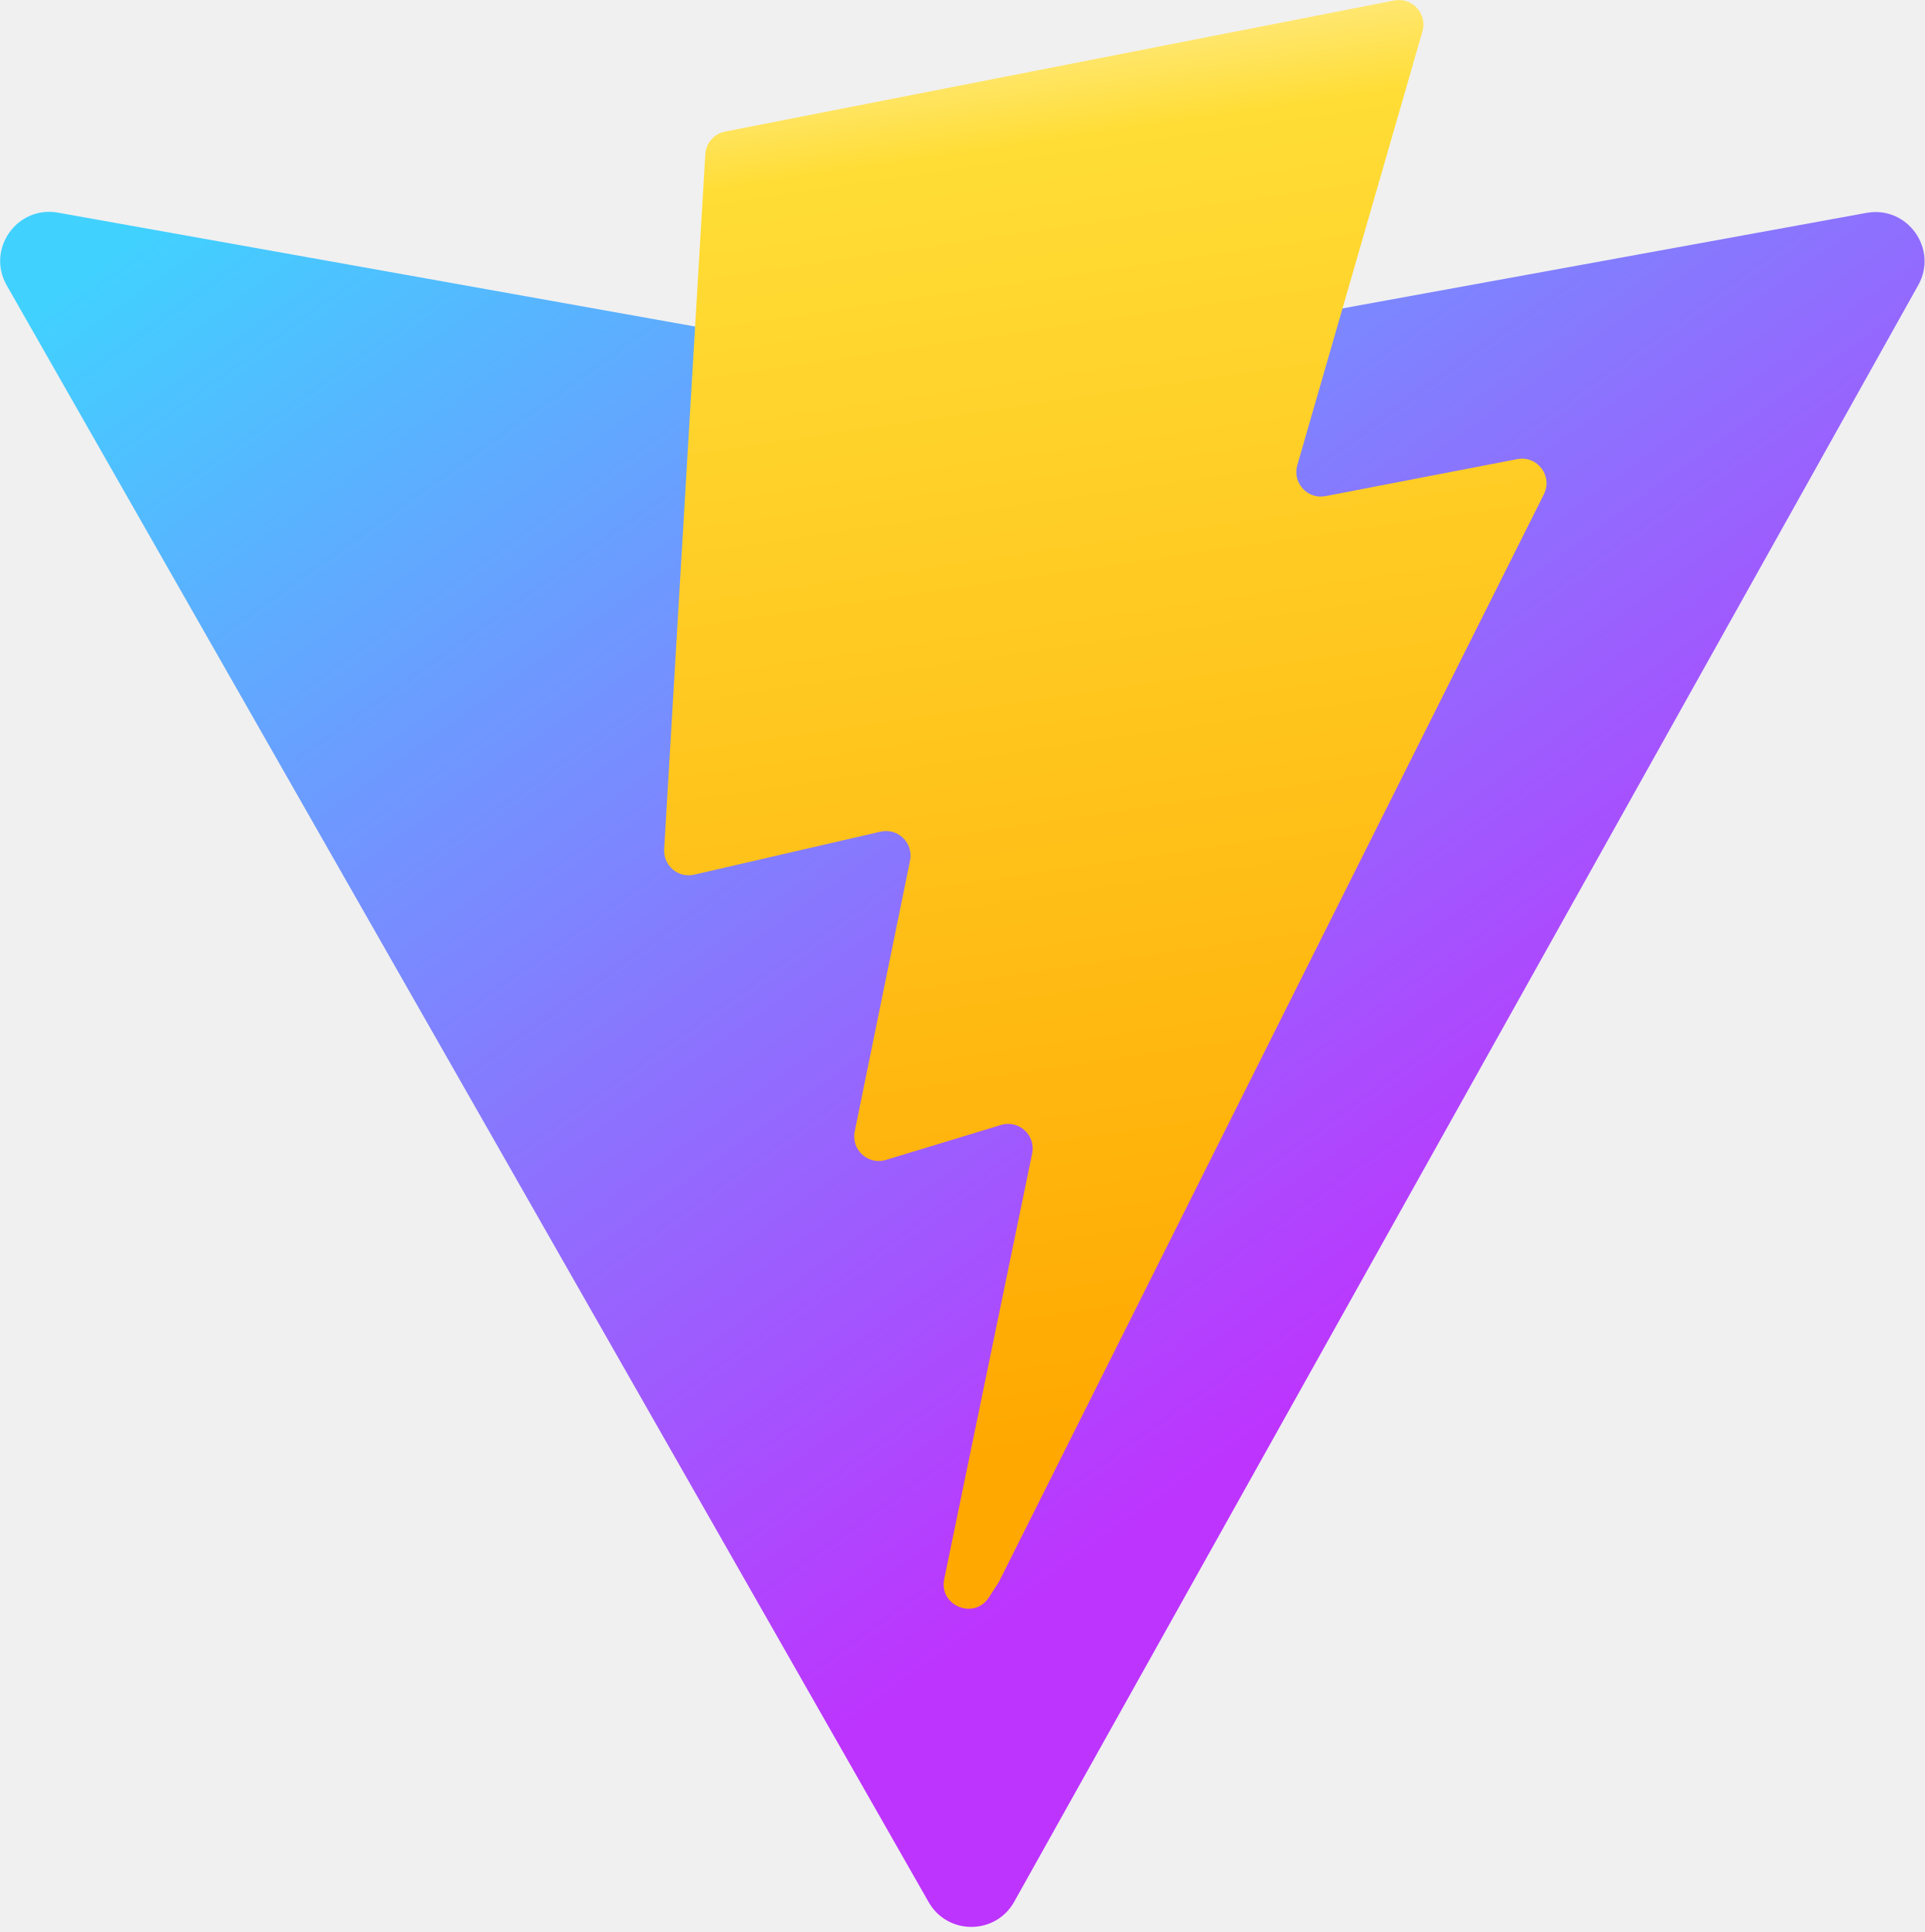
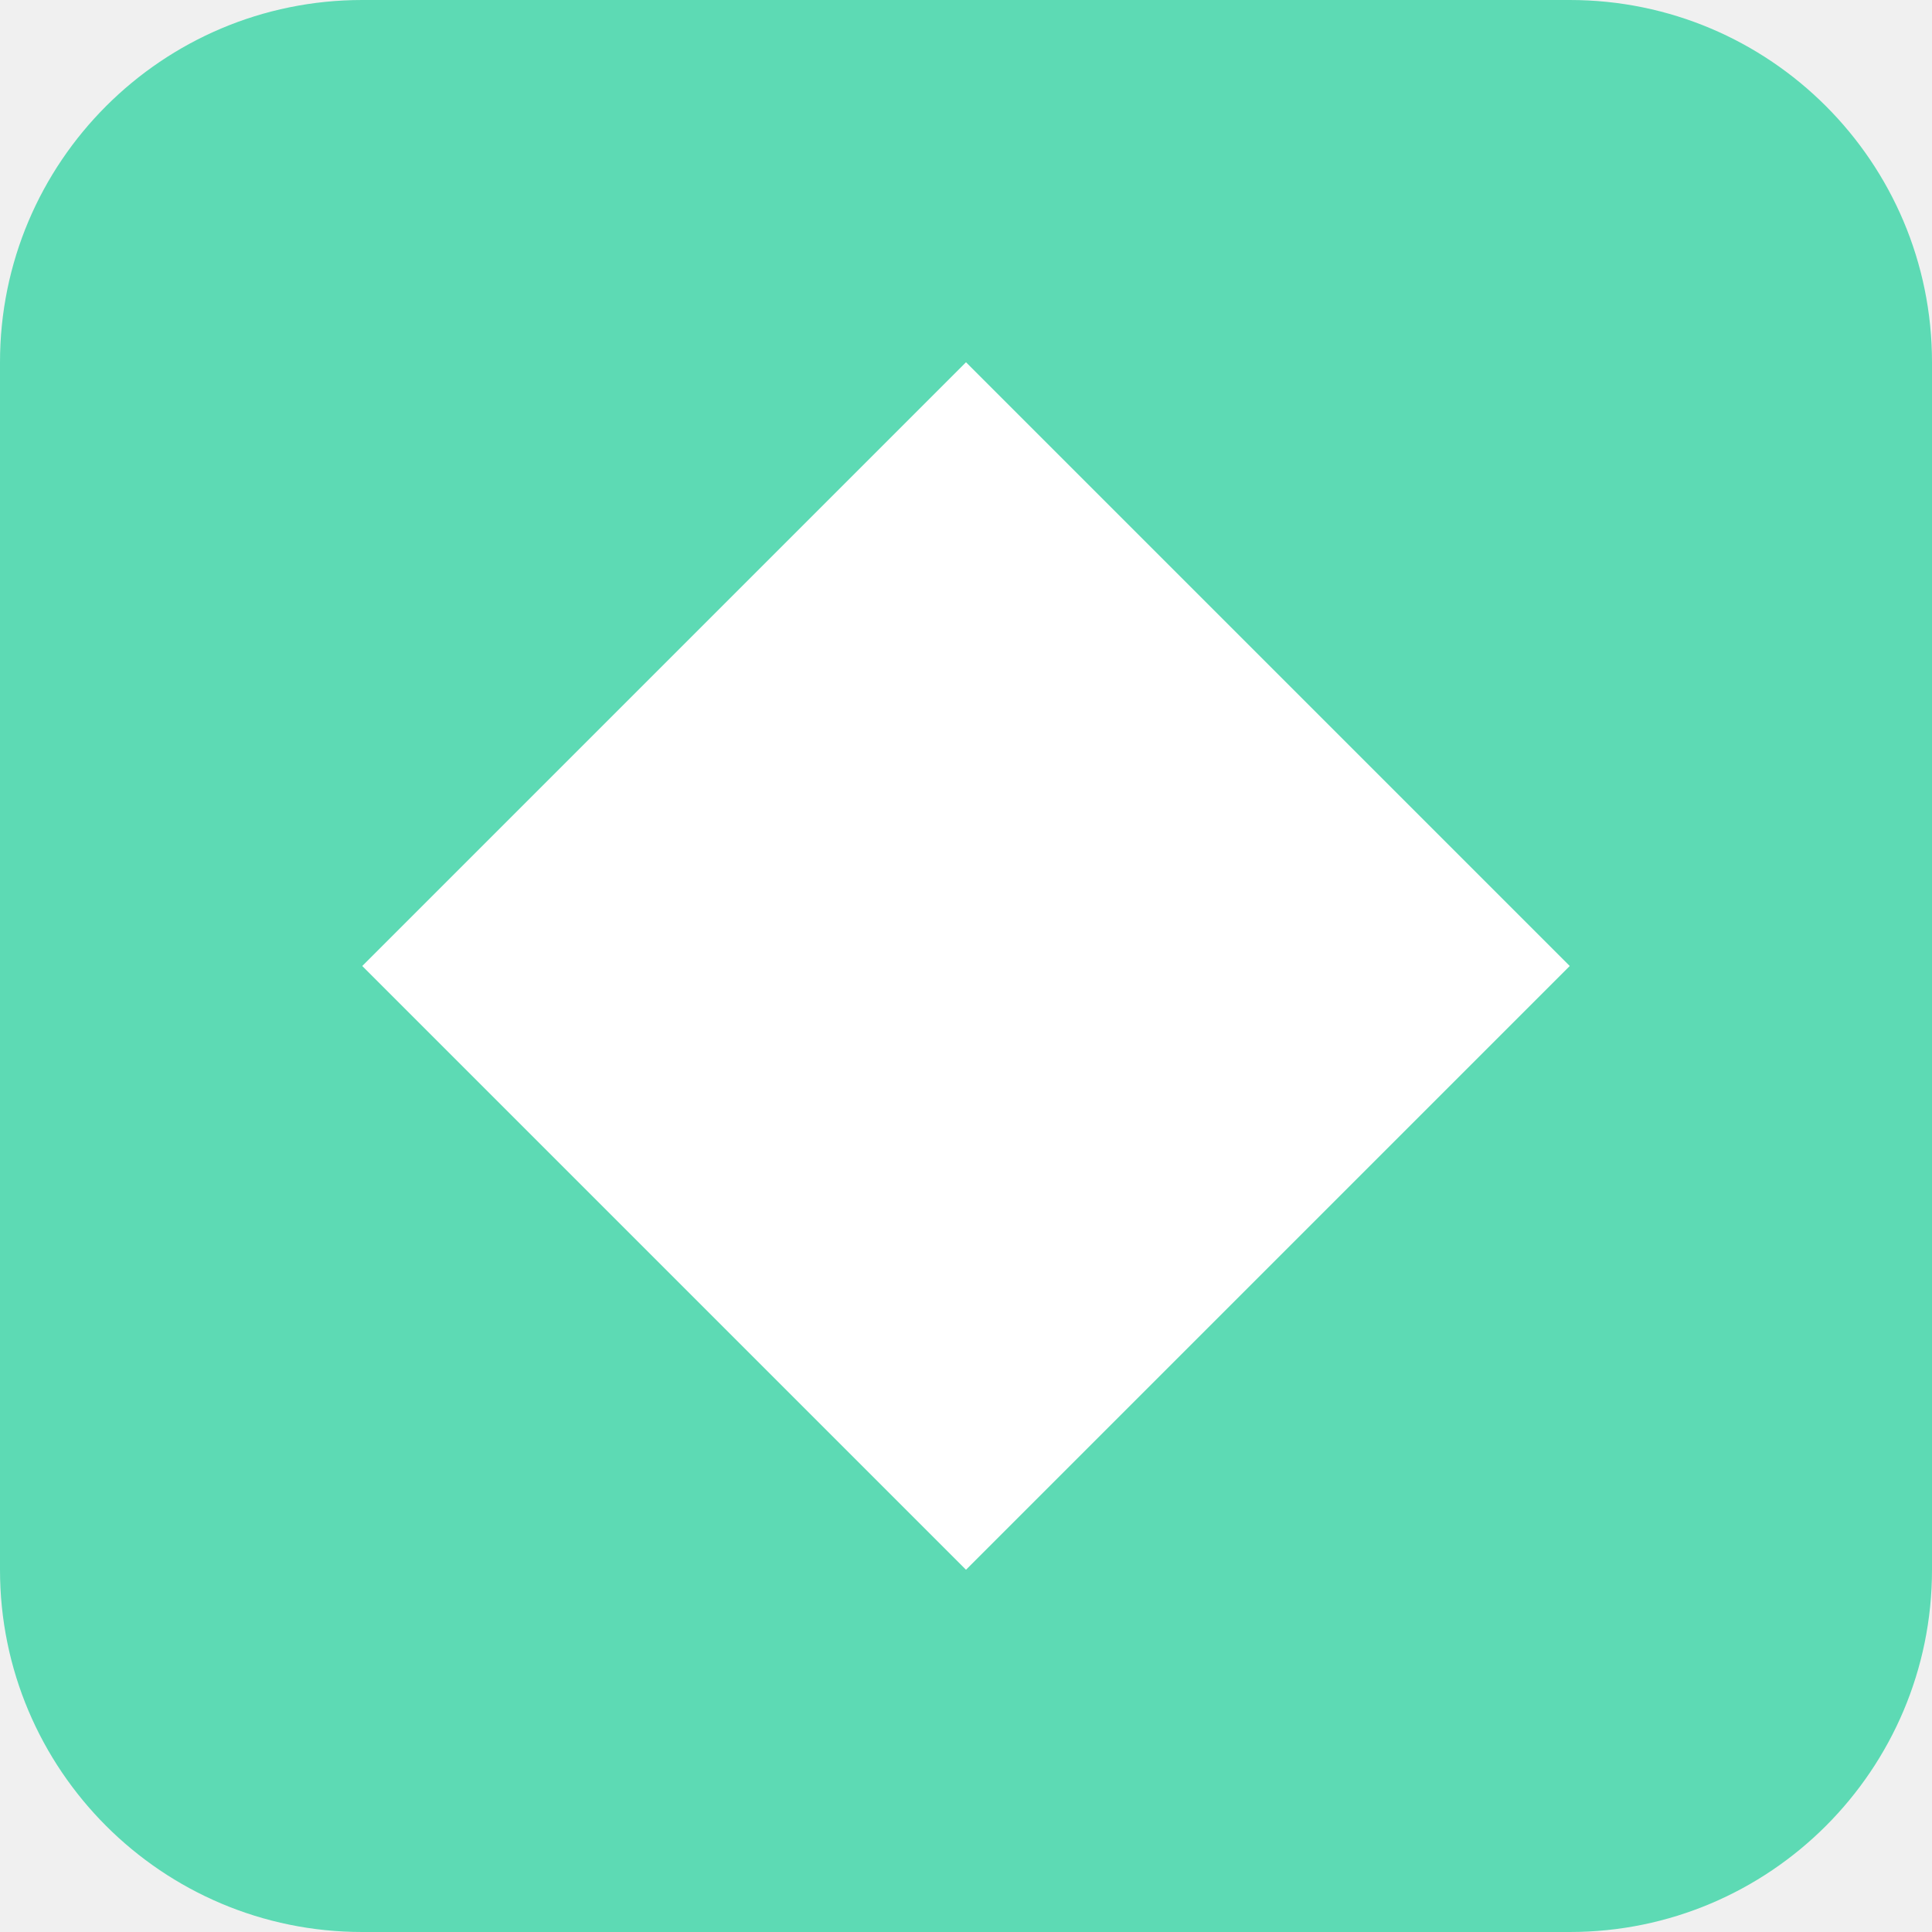
- <svg xmlns="http://www.w3.org/2000/svg" width="31.88" height="32" preserveAspectRatio="xMidYMid meet" viewBox="0 0 256 257">
-   <defs>
-     <linearGradient id="IconifyId1813088fe1fbc01fb466" x1="-.828%" x2="57.636%" y1="7.652%" y2="78.411%">
-       <stop offset="0%" stop-color="#41D1FF" />
-       <stop offset="100%" stop-color="#BD34FE" />
-     </linearGradient>
-     <linearGradient id="IconifyId1813088fe1fbc01fb467" x1="43.376%" x2="50.316%" y1="2.242%" y2="89.03%">
-       <stop offset="0%" stop-color="#FFEA83" />
-       <stop offset="8.333%" stop-color="#FFDD35" />
-       <stop offset="100%" stop-color="#FFA800" />
-     </linearGradient>
-   </defs>
-   <path fill="url(#IconifyId1813088fe1fbc01fb466)" d="M255.153 37.938L134.897 252.976c-2.483 4.44-8.862 4.466-11.382.048L.875 37.958c-2.746-4.814 1.371-10.646 6.827-9.67l120.385 21.517a6.537 6.537 0 0 0 2.322-.004l117.867-21.483c5.438-.991 9.574 4.796 6.877 9.62Z" />
-   <path fill="url(#IconifyId1813088fe1fbc01fb467)" d="M185.432.063L96.44 17.501a3.268 3.268 0 0 0-2.634 3.014l-5.474 92.456a3.268 3.268 0 0 0 3.997 3.378l24.777-5.718c2.318-.535 4.413 1.507 3.936 3.838l-7.361 36.047c-.495 2.426 1.782 4.5 4.151 3.78l15.304-4.649c2.372-.72 4.652 1.36 4.15 3.788l-11.698 56.621c-.732 3.542 3.979 5.473 5.943 2.437l1.313-2.028l72.516-144.72c1.215-2.423-.88-5.186-3.54-4.672l-25.505 4.922c-2.396.462-4.435-1.77-3.759-4.114l16.646-57.705c.677-2.35-1.37-4.583-3.769-4.113Z" />
+ <svg xmlns="http://www.w3.org/2000/svg" viewBox="0 0 32 32">
+   <rect width="32" height="32" rx="6" fill="#5DDAB4" />
+   <path d="M16,6 L26,16 L16,26 L6,16 L16,6 Z M16,10 L22,16 L16,22 L10,16 L16,10 Z" fill="white" />
+   <rect x="13" y="13" width="6" height="6" transform="rotate(45 16 16)" fill="white" />
</svg>
